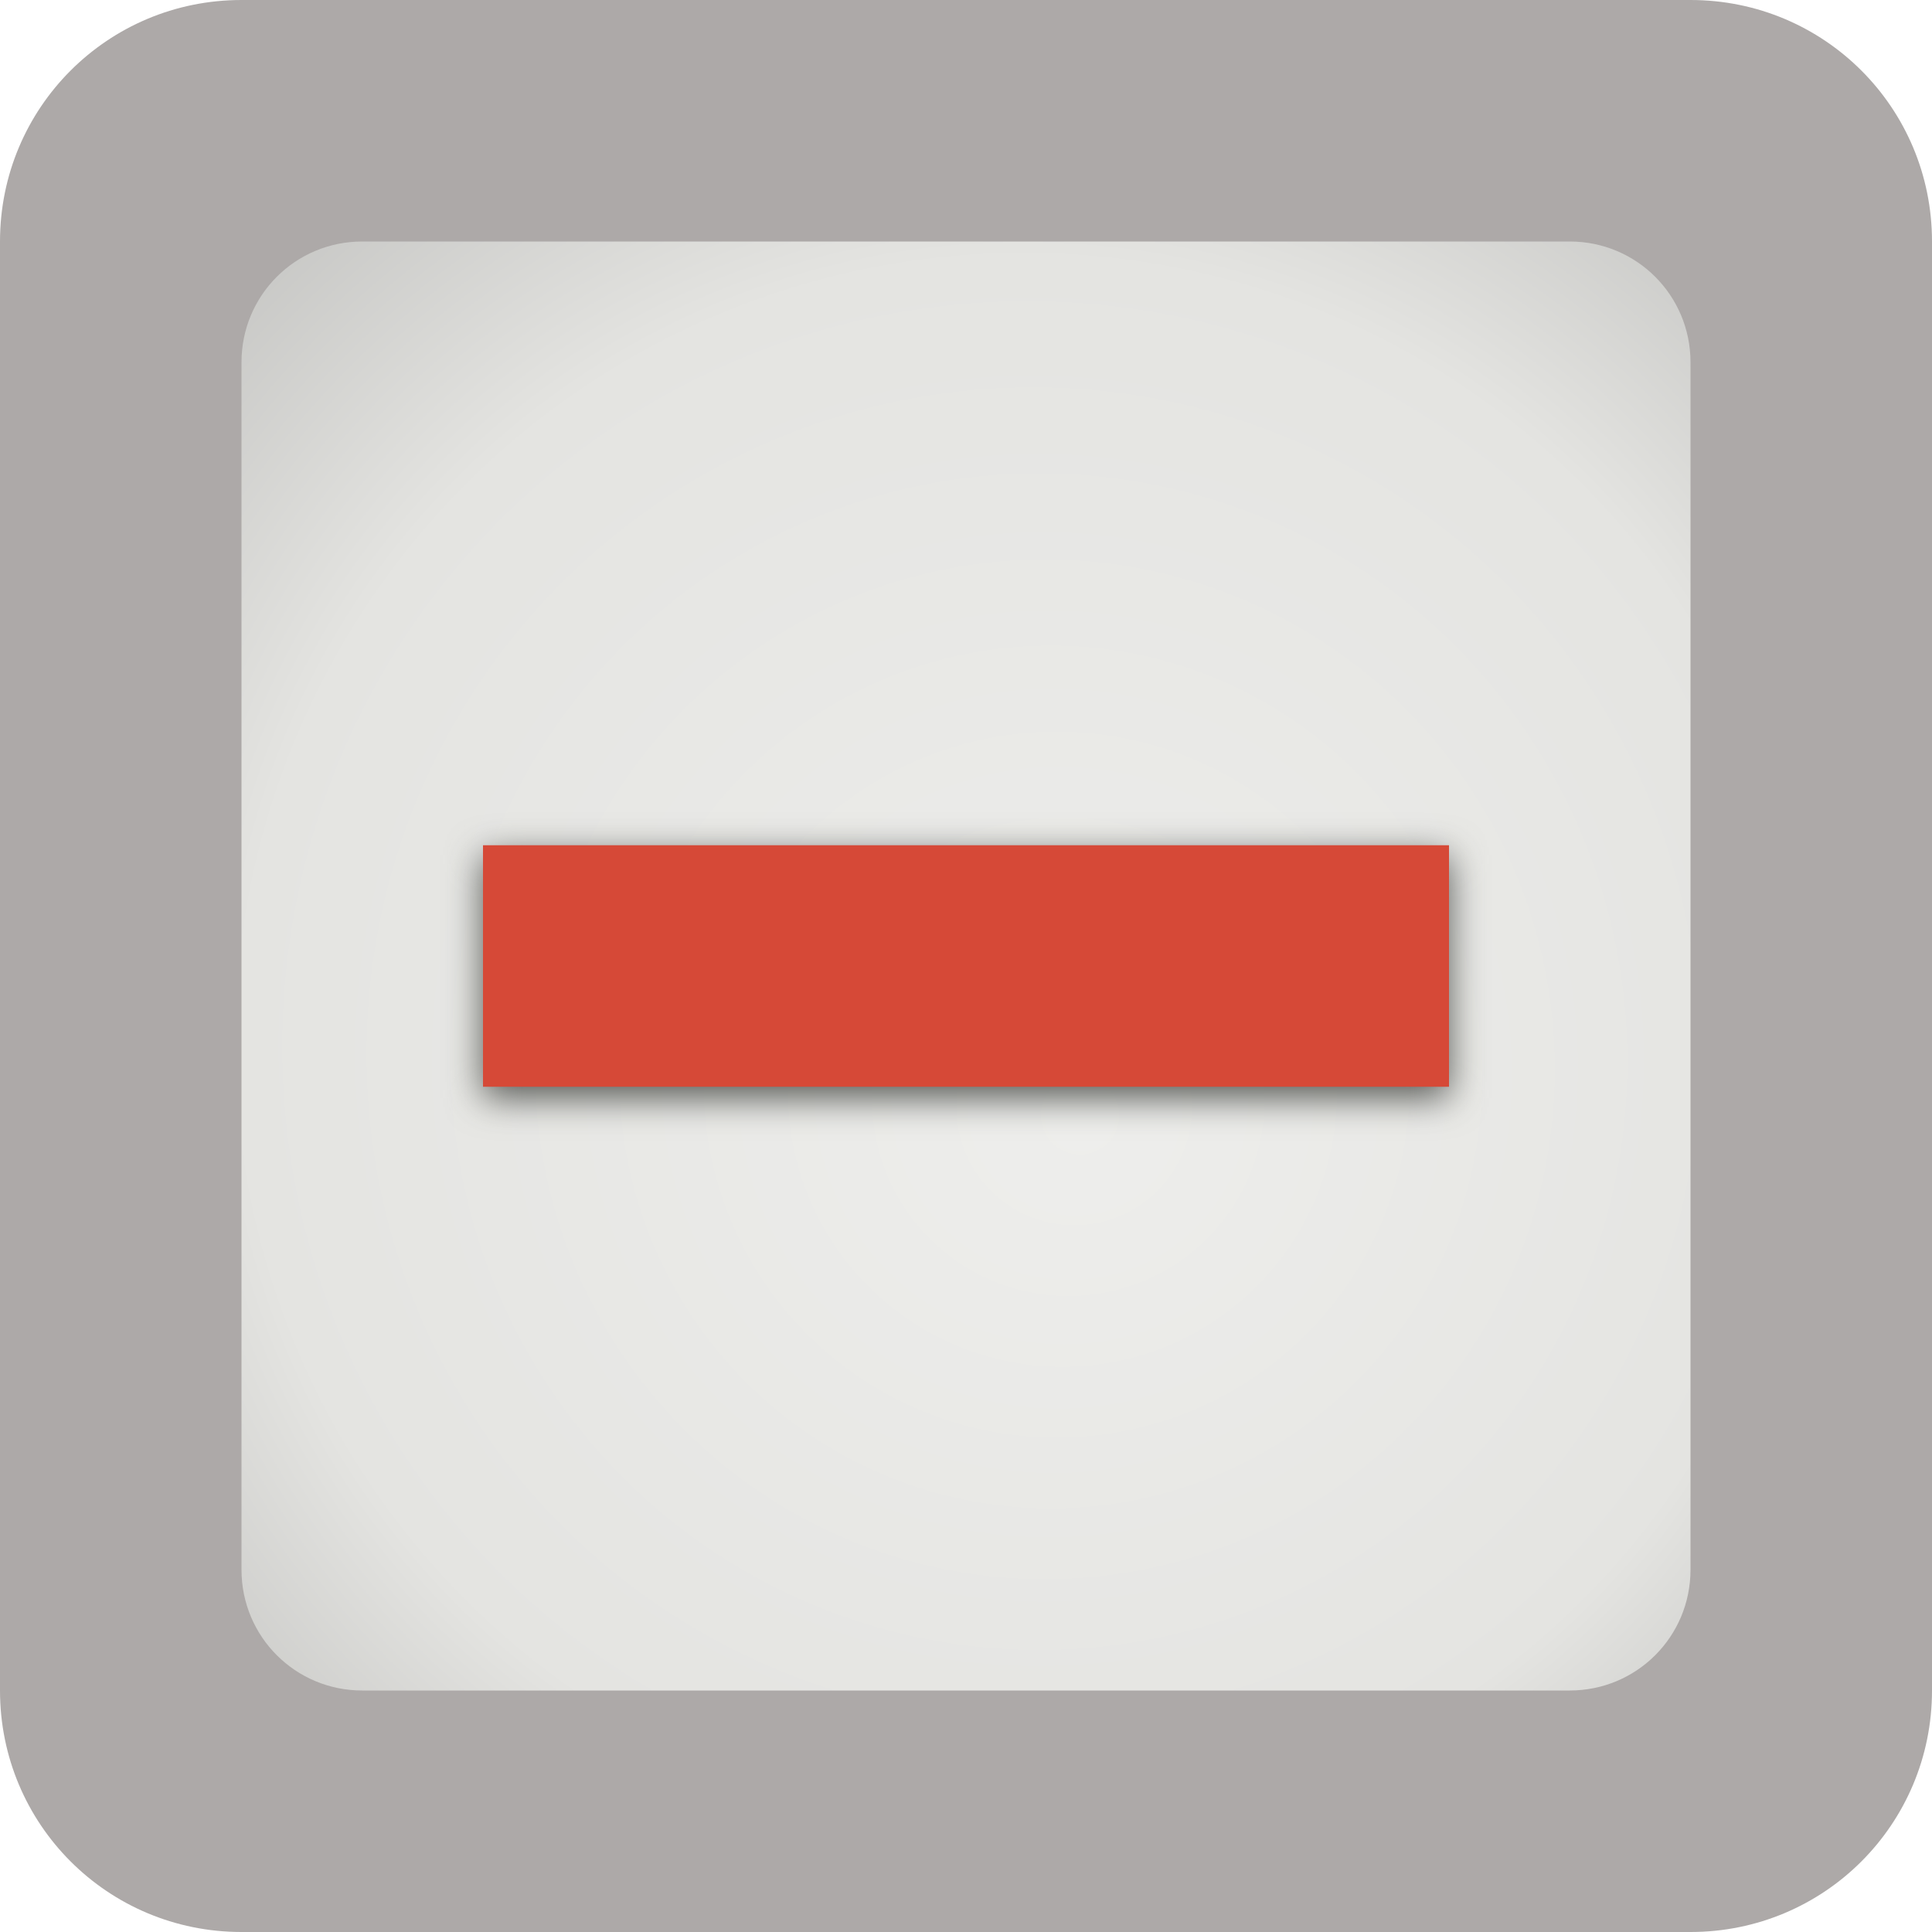
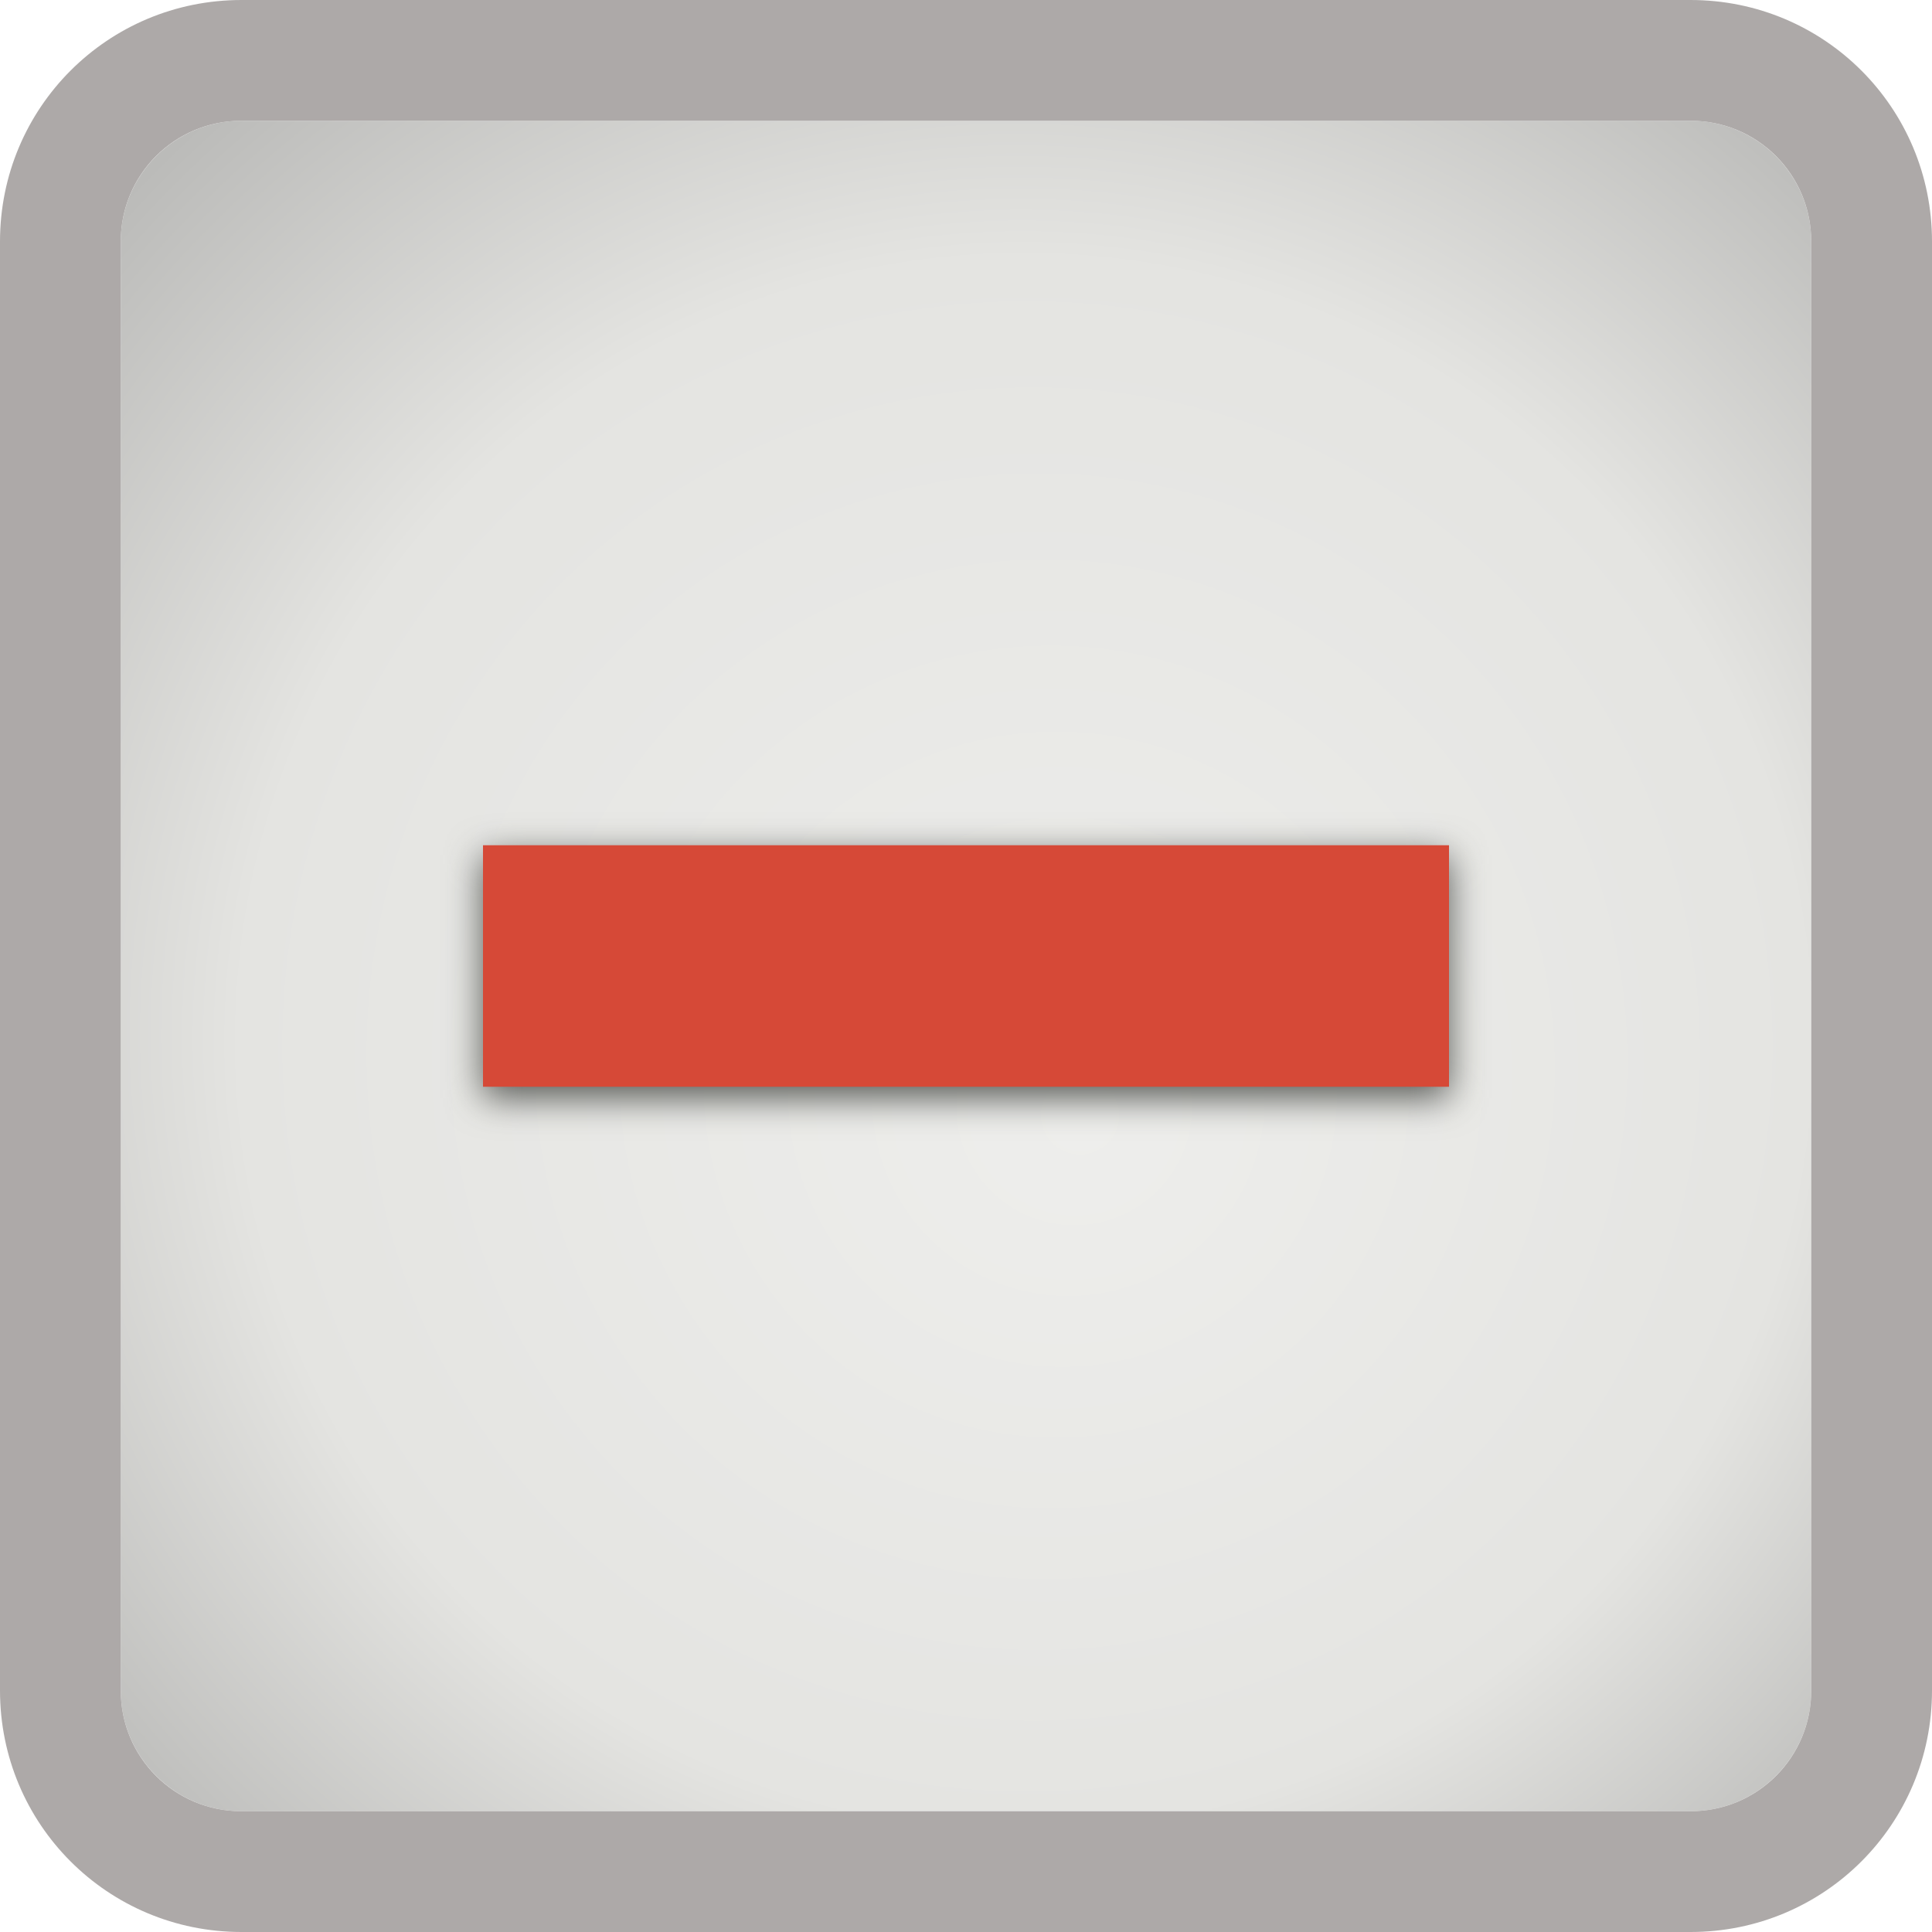
<svg xmlns="http://www.w3.org/2000/svg" xmlns:xlink="http://www.w3.org/1999/xlink" width="16" height="16" id="svg2" version="1.1">
  <defs id="defs4">
    <radialGradient xlink:href="#linearGradient3802" id="radialGradient3810" cx="8" cy="8" fx="7.958" fy="8.849" r="7" gradientUnits="userSpaceOnUse" gradientTransform="matrix(1.285714,-3.0612245e-8,3.0612246e-8,1.285714,-2.285715,-2.285714)" />
    <linearGradient id="linearGradient3802">
      <stop style="stop-color:#eeeeec;stop-opacity:1;" offset="0" id="stop3804" />
      <stop id="stop3812" offset="0.5" style="stop-color:#e4e4e1;stop-opacity:1;" />
      <stop style="stop-color:#949493;stop-opacity:1;" offset="1" id="stop3806" />
    </linearGradient>
    <radialGradient r="7" fy="8.849" fx="7.958" cy="8" cx="8" gradientTransform="matrix(1.285714,-3.0612245e-8,3.0612246e-8,1.285714,-2.285715,-2.285714)" gradientUnits="userSpaceOnUse" id="radialGradient3006" xlink:href="#linearGradient3802" />
    <radialGradient xlink:href="#linearGradient3802" id="radialGradient3784" cx="8" cy="8" fx="8.522" fy="8.683" r="7" gradientUnits="userSpaceOnUse" gradientTransform="matrix(1.857143,-6.3176109e-8,6.3176109e-8,1.857143,-6.857144,-6.857142)" />
    <filter color-interpolation-filters="sRGB" id="filter3971" x="-0.045" width="1.09" y="-0.18" height="1.36">
      <feGaussianBlur stdDeviation="0.15" id="feGaussianBlur3973" />
    </filter>
  </defs>
  <g id="layer1" transform="translate(0,-1036.362)">
    <rect style="fill:url(#radialGradient3784);fill-opacity:1;stroke:none" id="rect3757" width="14" height="14" x="1" y="1" transform="translate(0,1036.362)" rx="1" ry="1" />
-     <path style="fill:#ada9a8;fill-opacity:1;stroke:none" d="M 2 0 C 0.892 0 3.0947467e-18 0.892 0 2 L 0 14 C 0 15.108 0.892 16 2 16 L 14 16 C 15.108 16 16 15.108 16 14 L 16 2 C 16 0.892 15.108 3.0947467e-18 14 0 L 2 0 z M 3 2 L 13 2 C 13.554 2 14 2.446 14 3 L 14 13 C 14 13.554 13.554 14 13 14 L 3 14 C 2.446 14 2 13.554 2 13 L 2 3 C 2 2.446 2.446 2 3 2 z " transform="translate(0,1036.362)" id="rect3752" />
+     <path style="fill:#ada9a8;fill-opacity:1;stroke:none" d="M 2 0 C 0.892 0 3.2526065e-18 0.892 0 2 L 0 14 C 0 15.108 0.892 16 2 16 L 14 16 C 15.108 16 16 15.108 16 14 L 16 2 C 16 0.892 15.108 3.2526065e-18 14 0 L 2 0 z M 2 1 L 14 1 C 14.554 1 15 1.446 15 2 L 15 14 C 15 14.554 14.554 15 14 15 L 2 15 C 1.446 15 1 14.554 1 14 L 1 2 C 1 1.446 1.446 1 2 1 z " transform="translate(0,1036.362)" id="rect3752" />
    <rect style="fill:#555753;fill-opacity:1;stroke:none;filter:url(#filter3971)" id="rect3931-1" width="8" height="2" x="4" y="1043.451" />
    <rect style="fill:#d64937;fill-opacity:1;stroke:none" id="rect3931" width="8" height="2" x="4" y="1043.362" />
  </g>
</svg>
